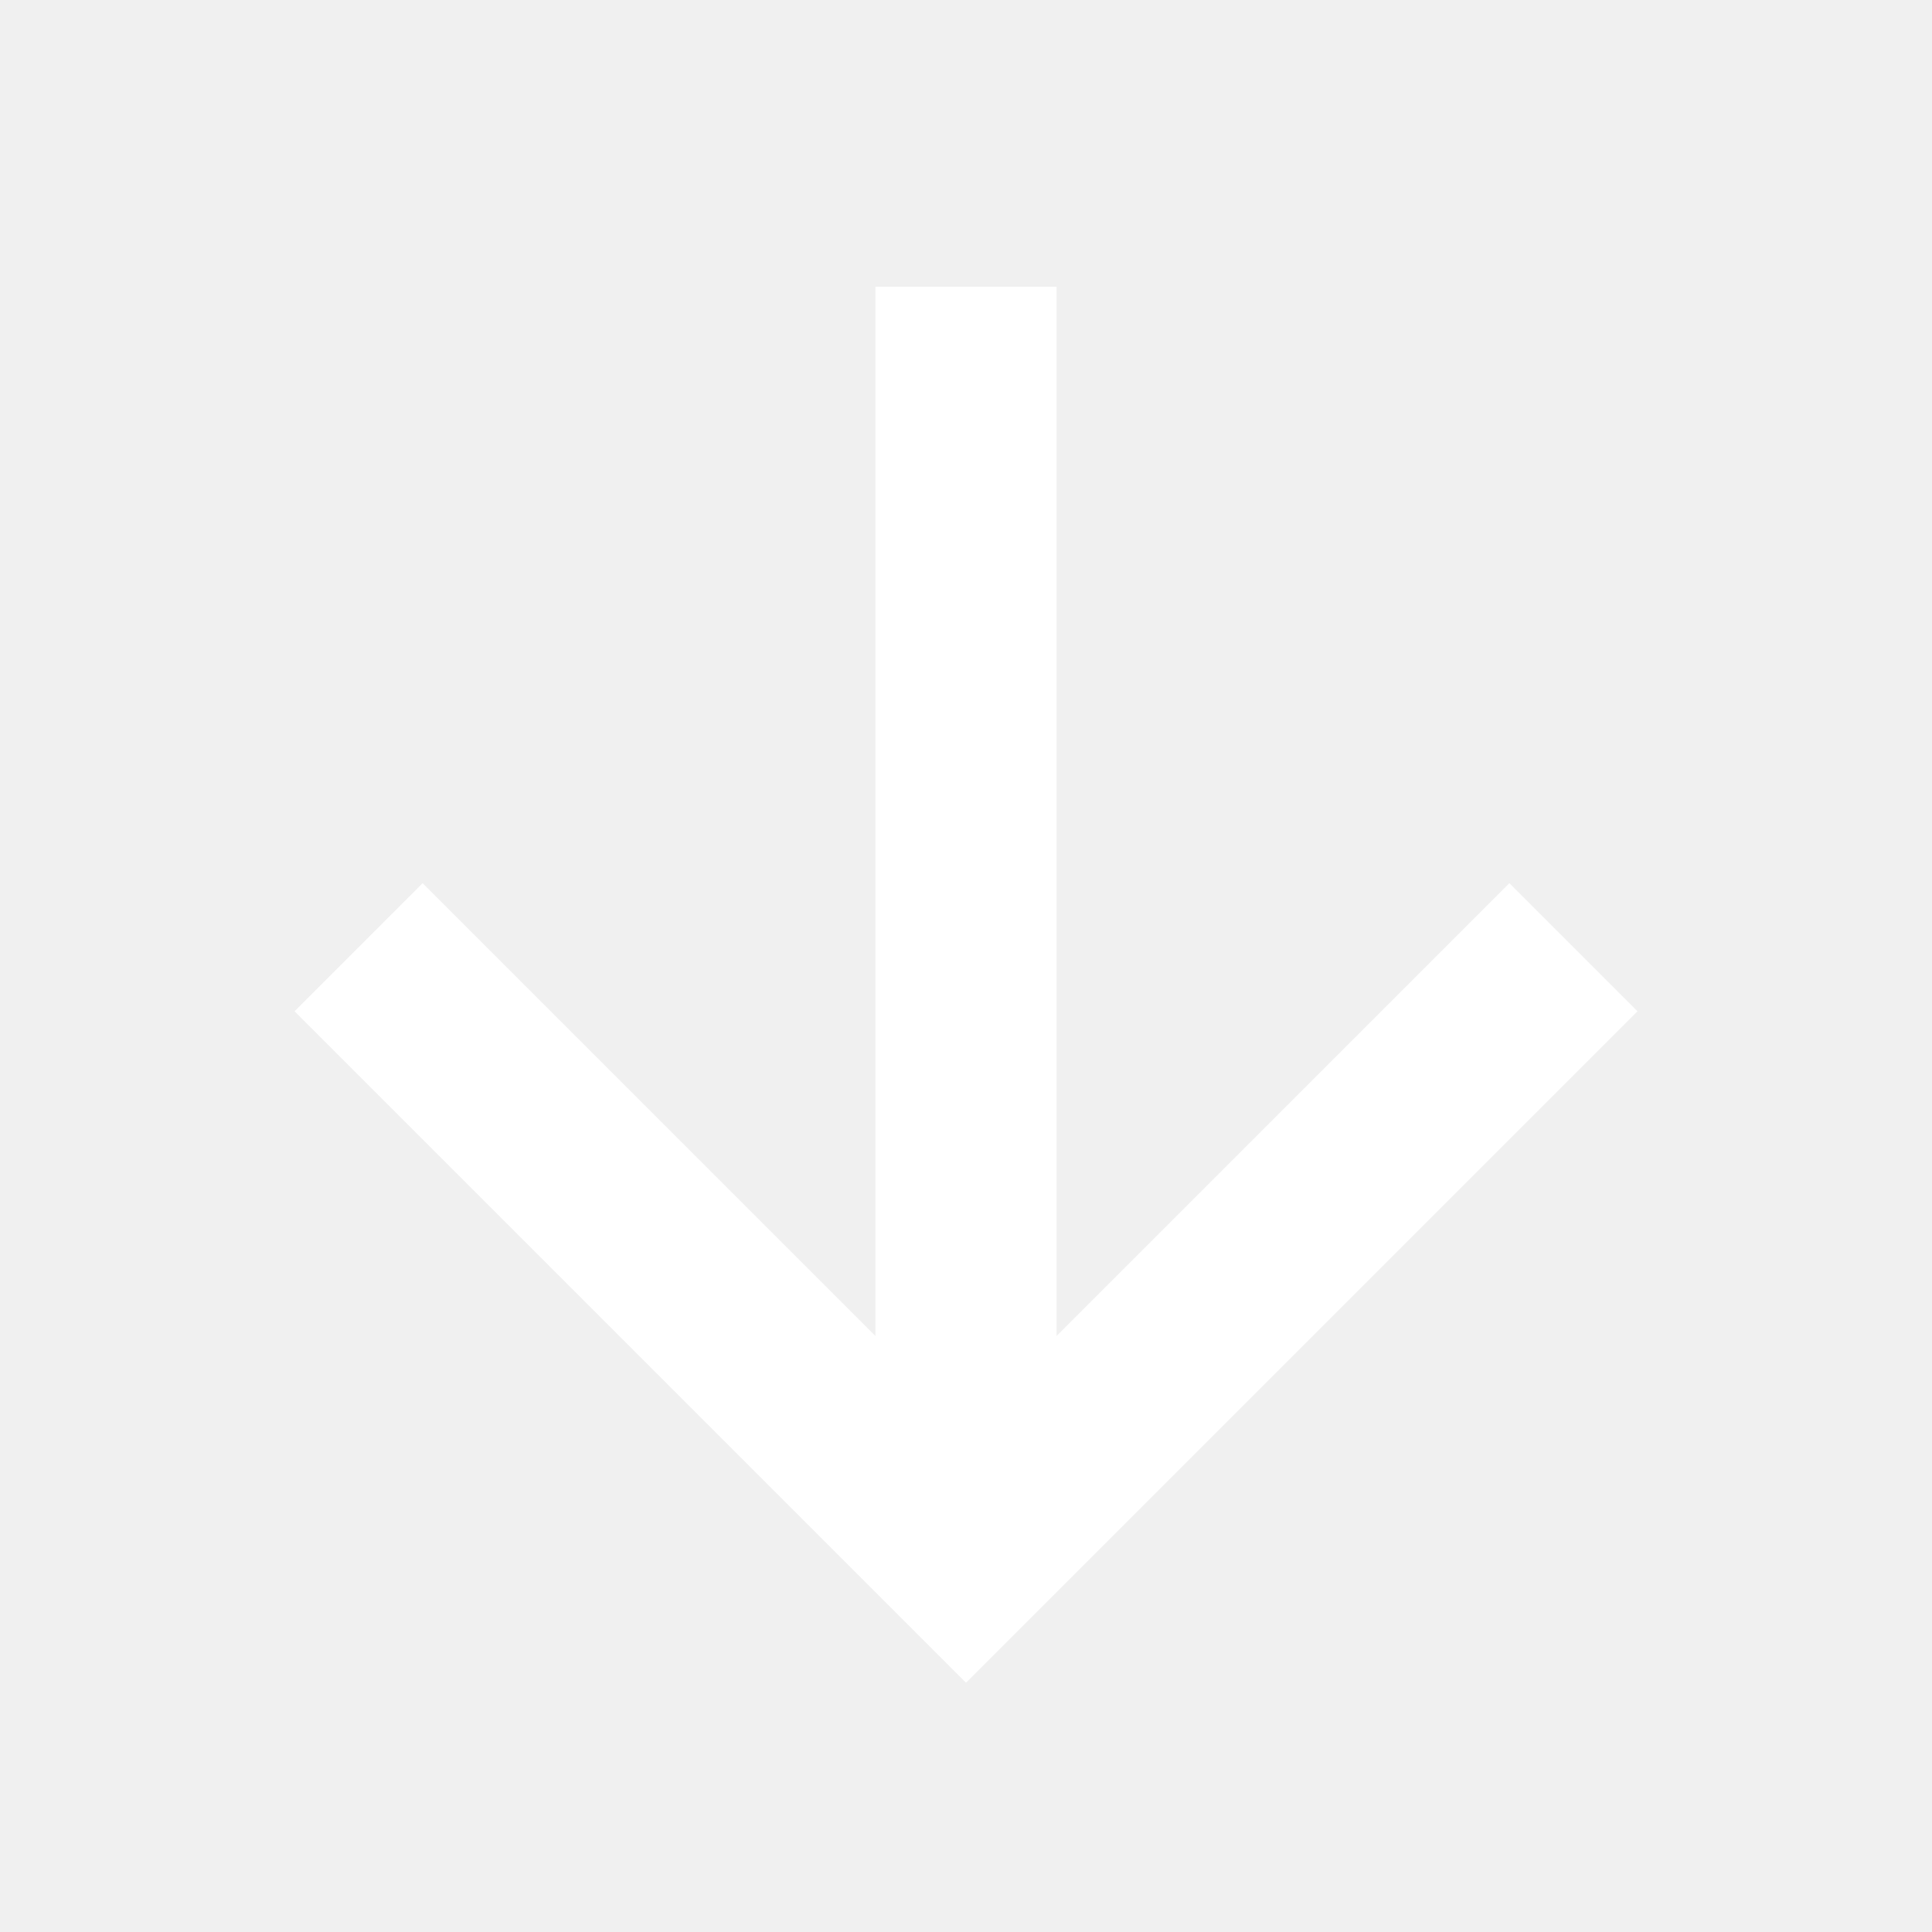
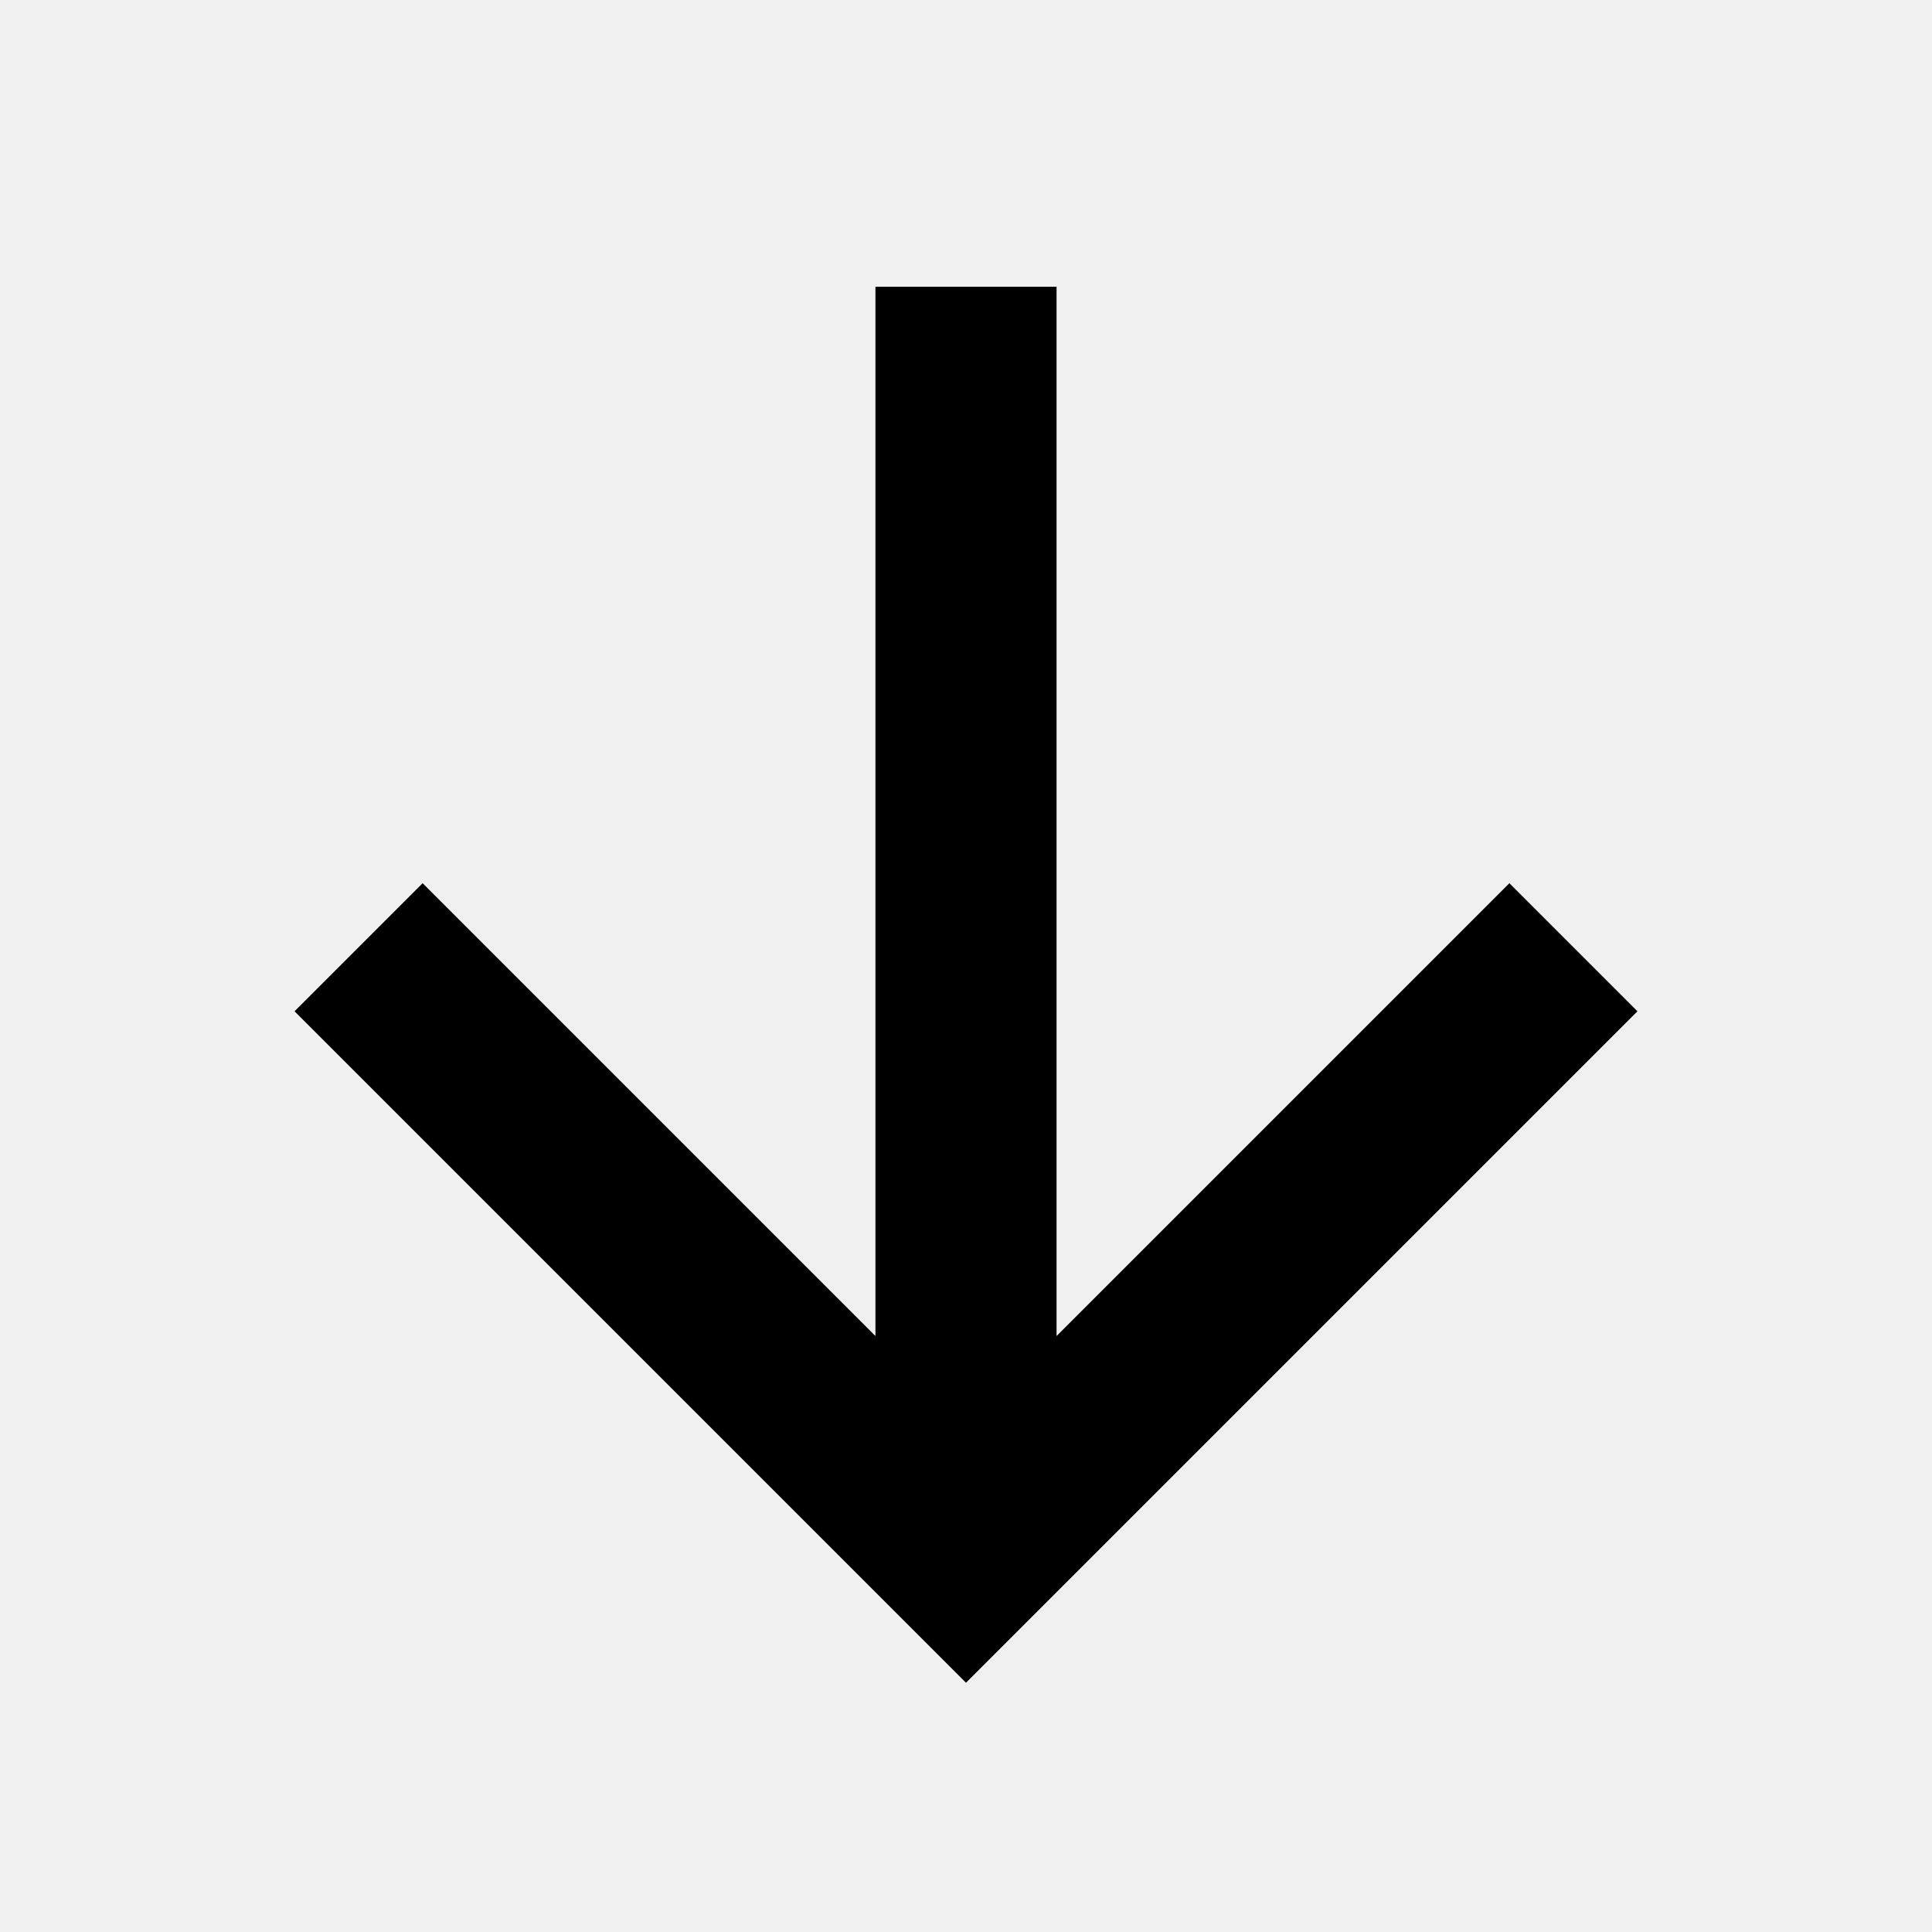
- <svg xmlns="http://www.w3.org/2000/svg" width="3em" height="3em" viewBox="0 0 512 512">
+ <svg xmlns="http://www.w3.org/2000/svg" width="current" height="current" viewBox="0 0 512 512">
  <g transform="rotate(180 256 256)">
-     <path fill="none" stroke="white" stroke-linecap="square" stroke-miterlimit="10" stroke-width="48" d="m112 244l144-144l144 144M256 120v292" />
+     <path fill="none" stroke="currentColor" stroke-linecap="square" stroke-miterlimit="10" stroke-width="48" d="m112 244l144-144l144 144M256 120v292" />
  </g>
</svg>
